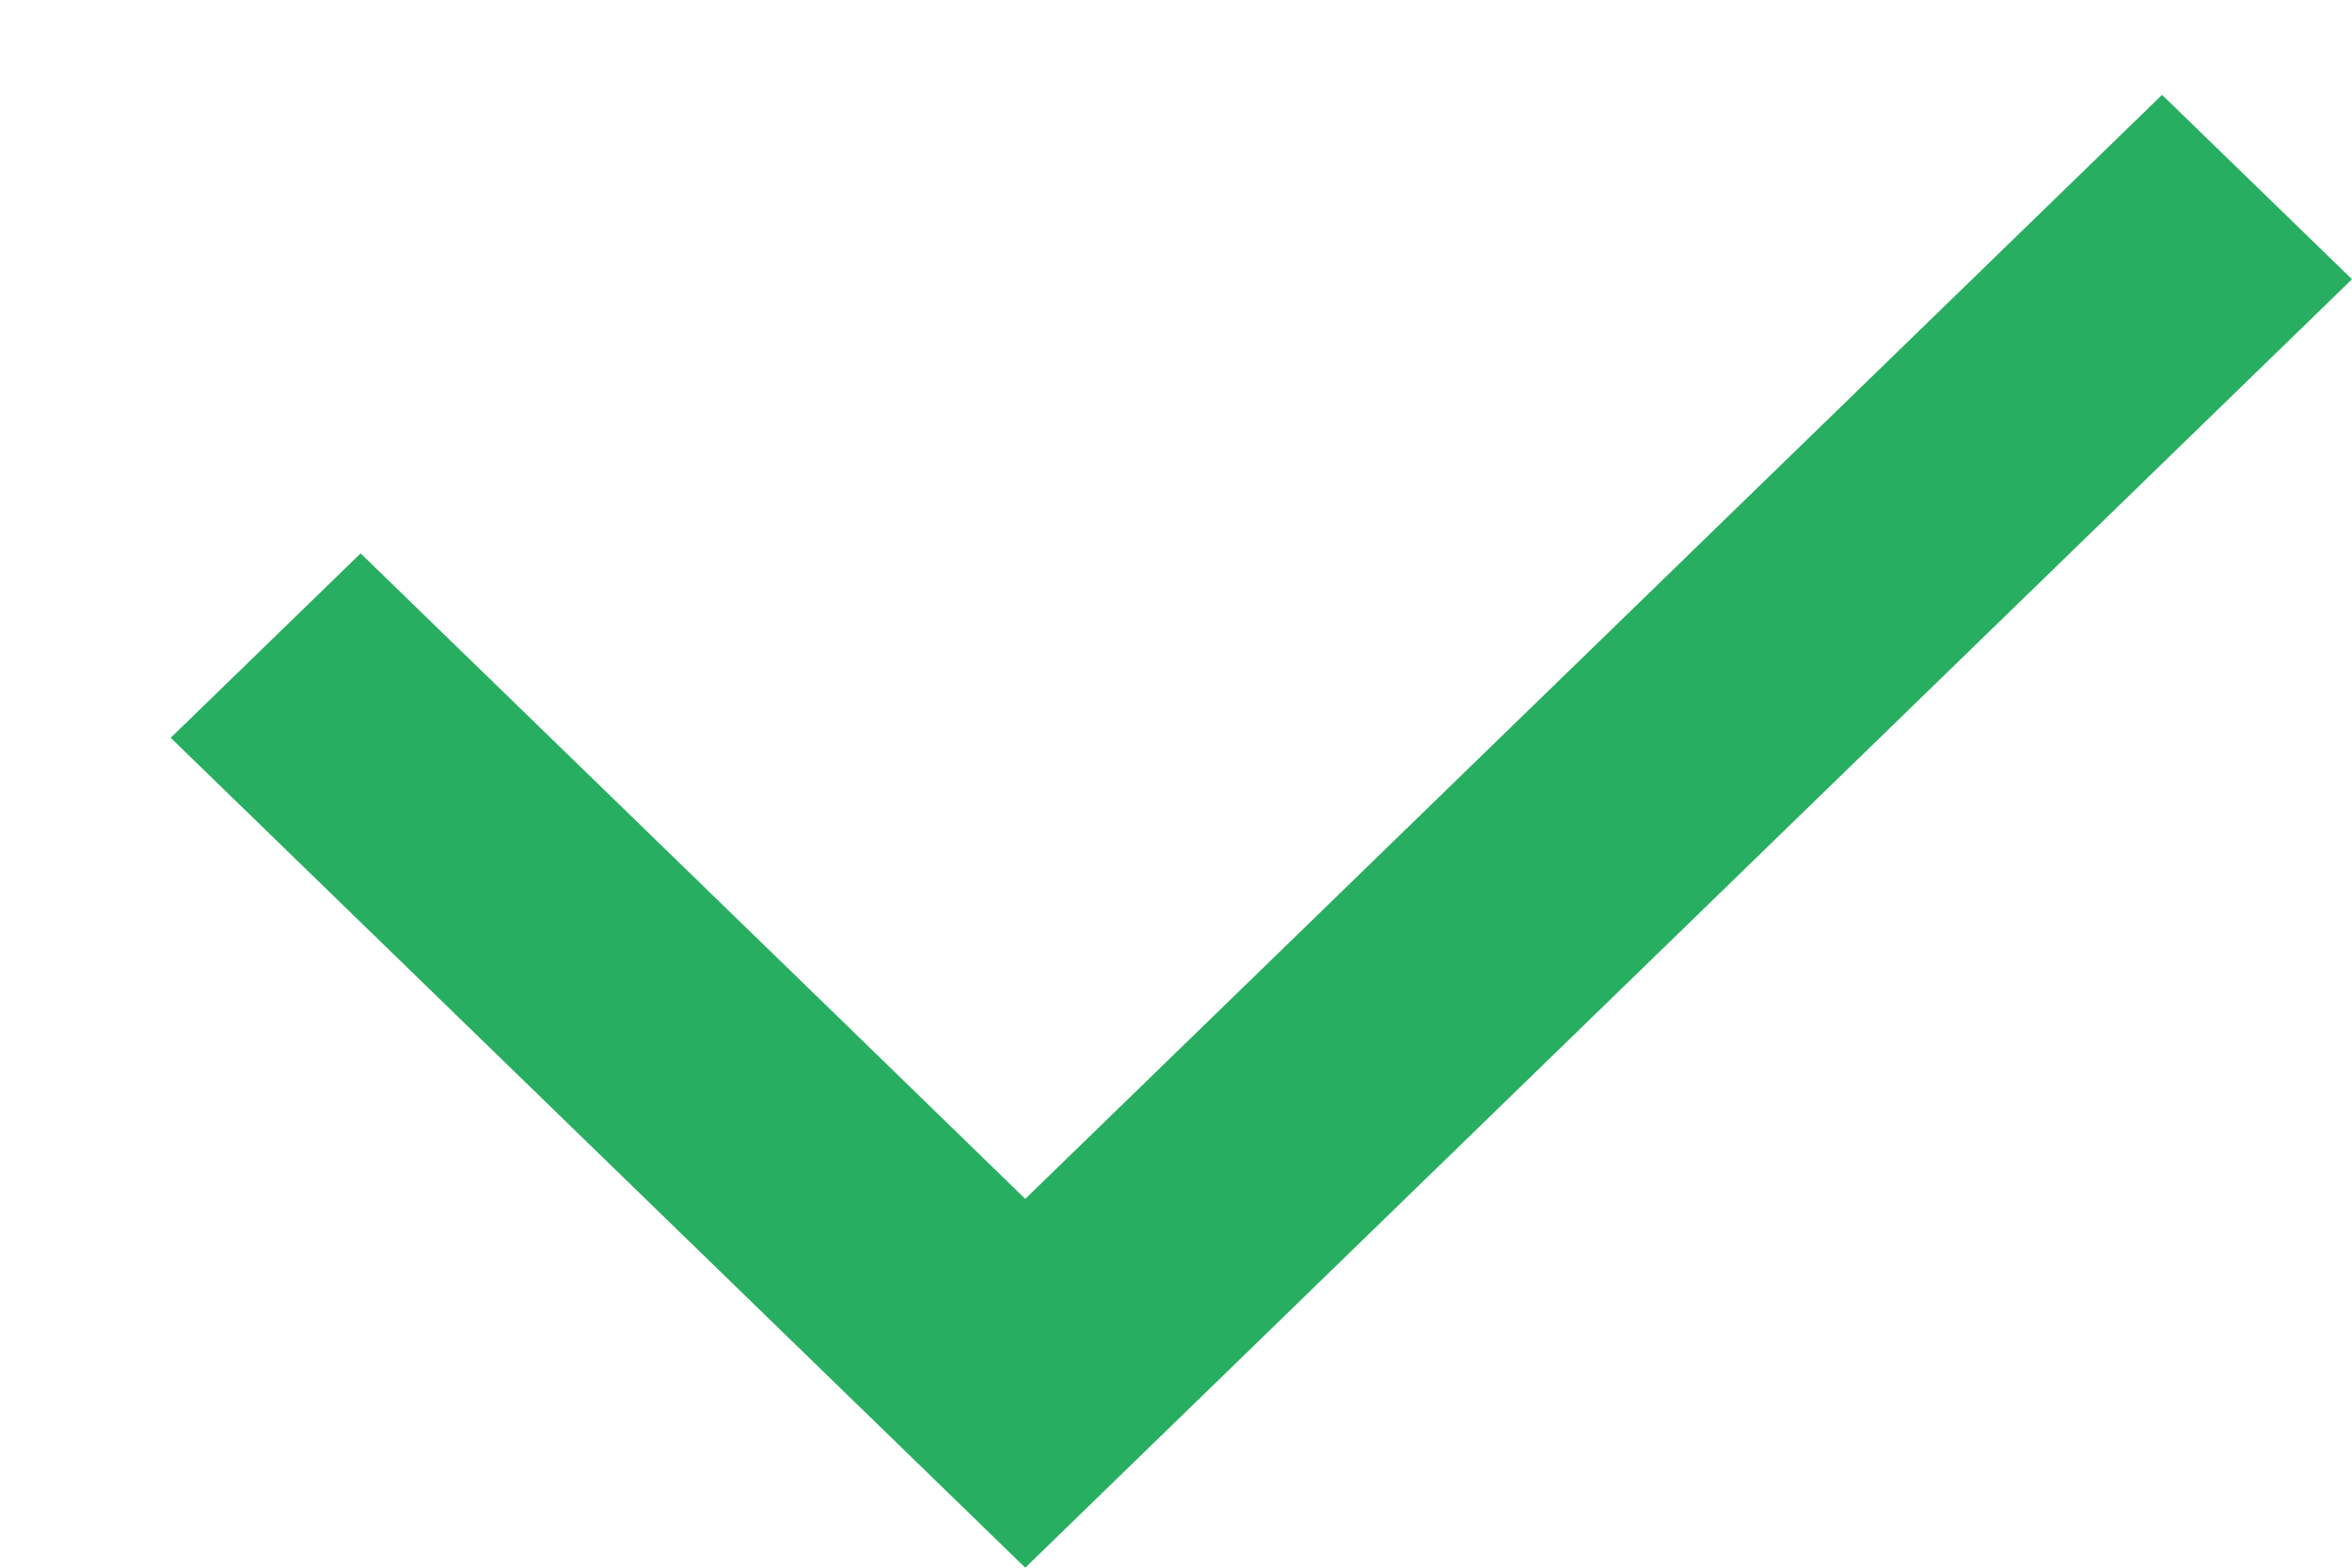
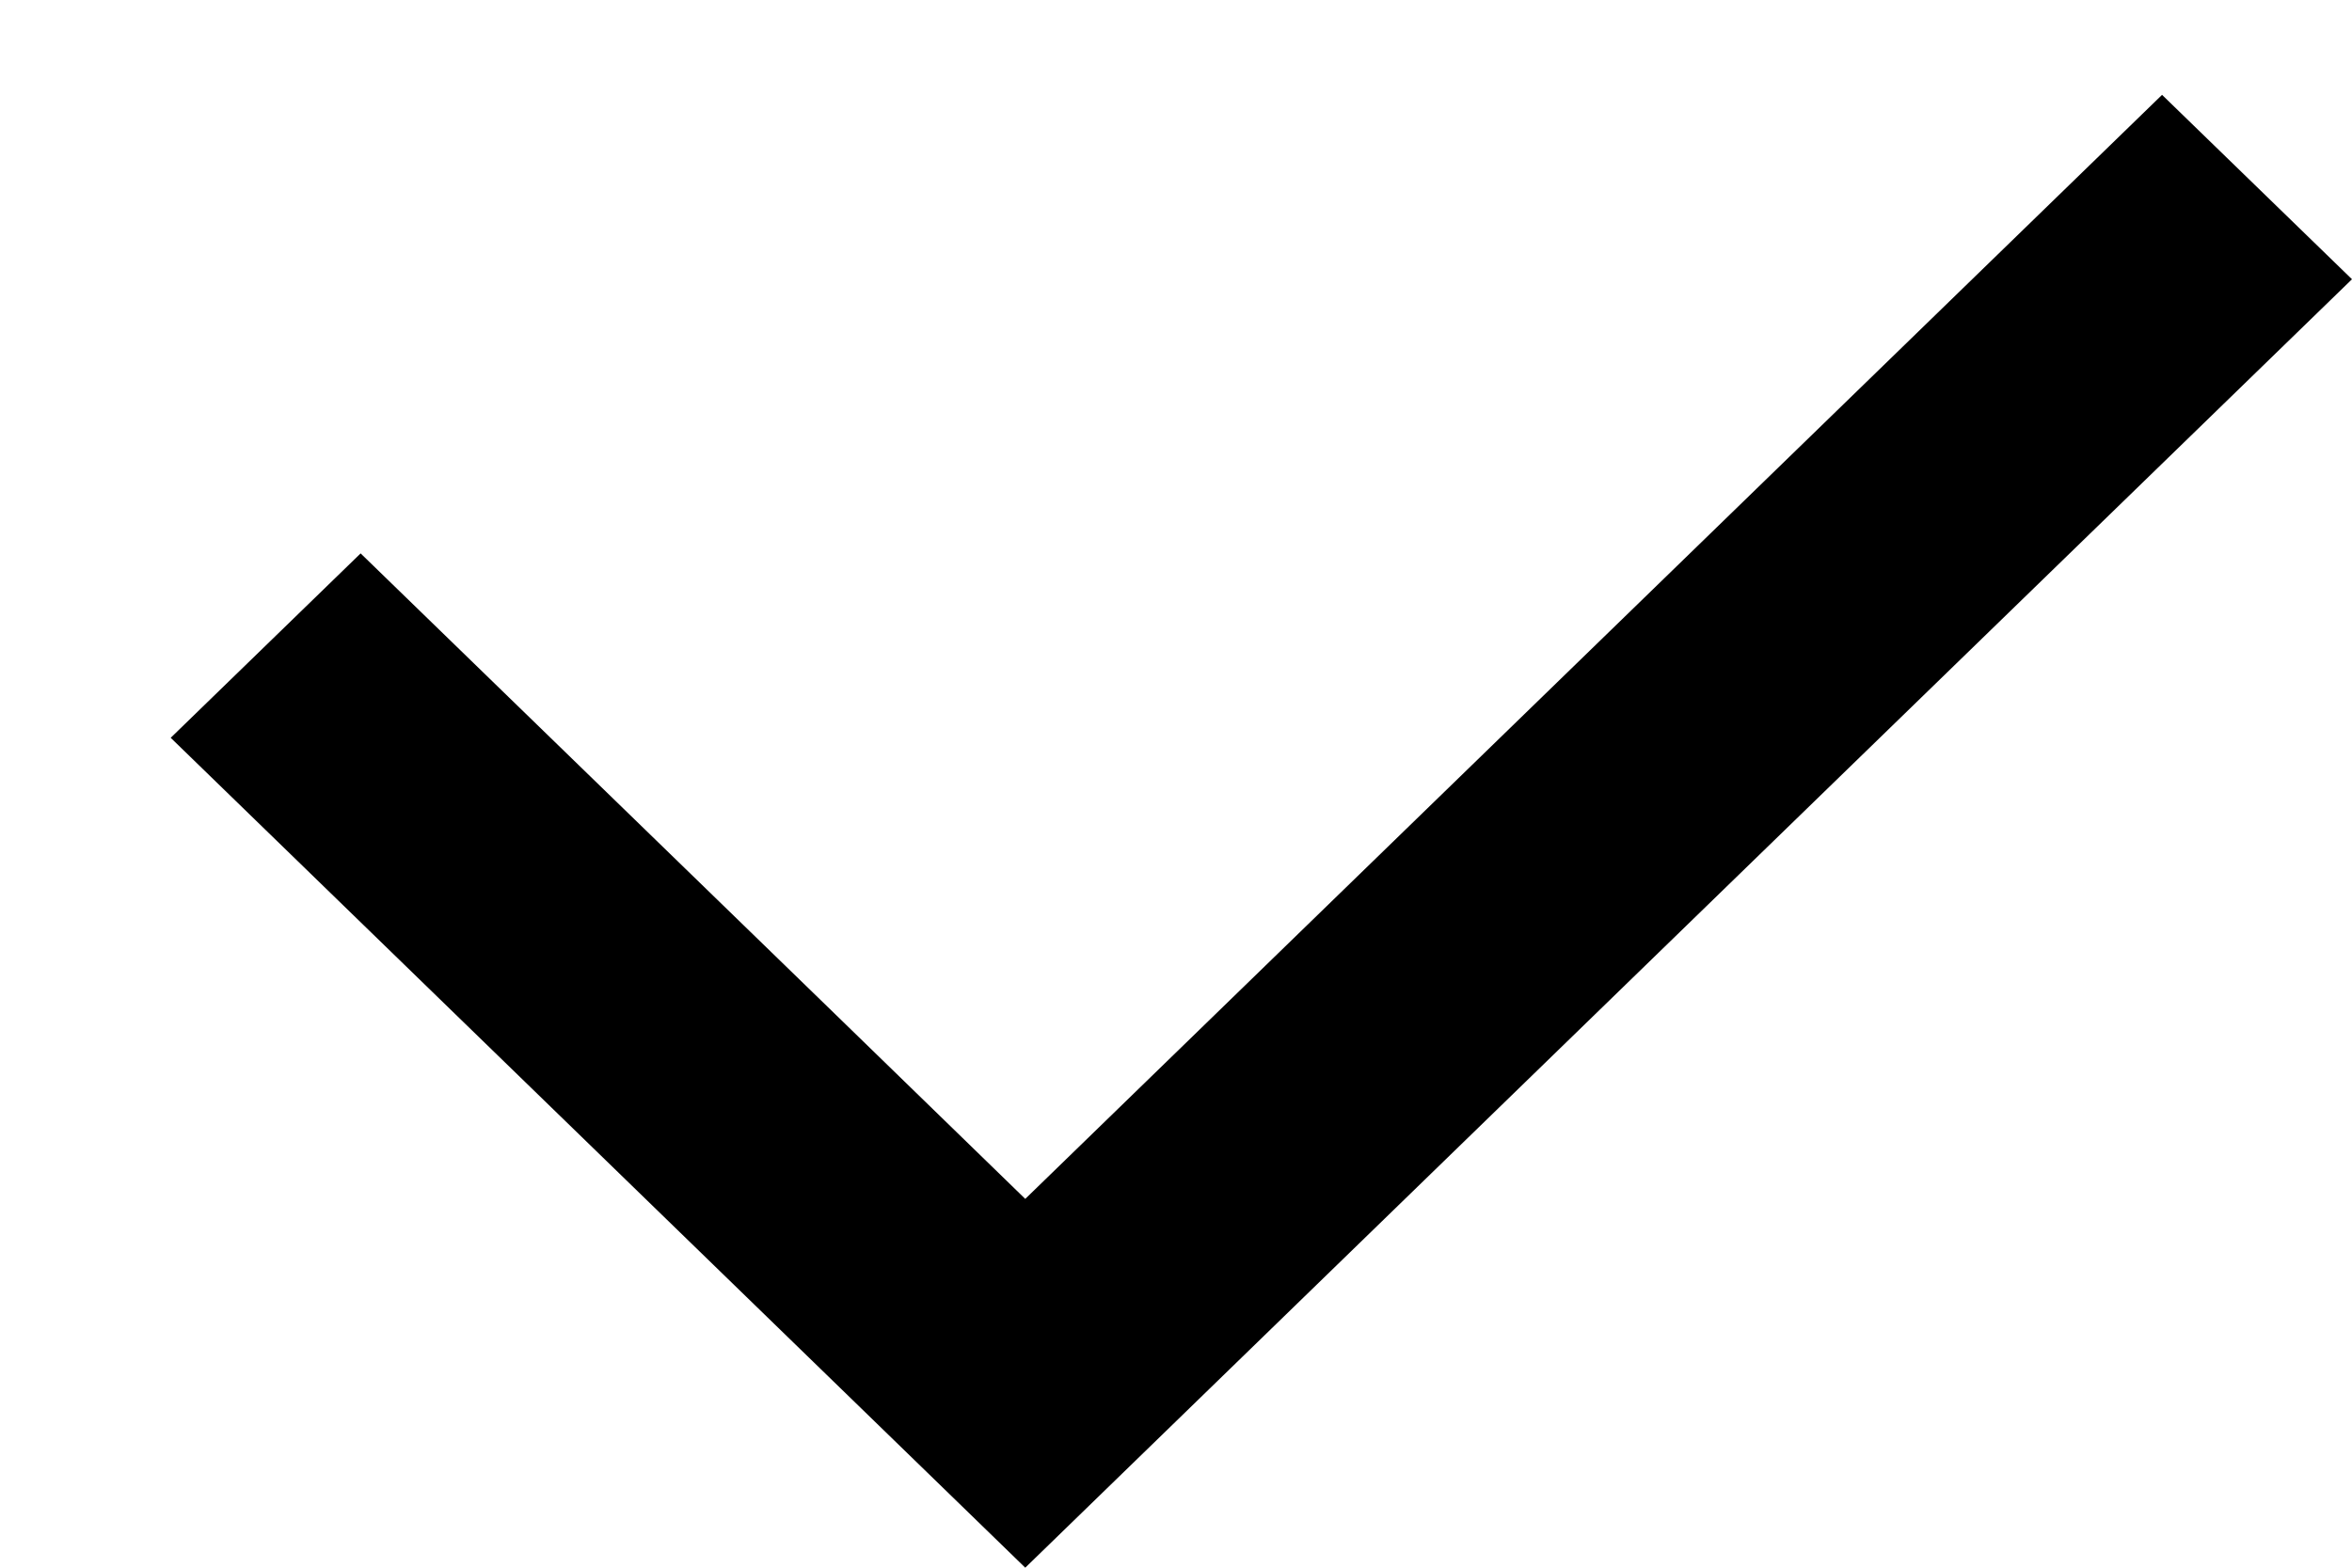
<svg xmlns="http://www.w3.org/2000/svg" width="12px" height="8px" viewBox="0 0 12 8" version="1.1">
  <g id="--Чат" stroke="none" stroke-width="1" fill="none" fill-rule="evenodd">
-     <g id="Чат---огистика-Copy-44" transform="translate(-551, -229)" fill="#27AE60" fill-rule="nonzero">
+     <g id="Чат---огистика-Copy-44" transform="translate(-551, -229)" fill="currentColor" fill-rule="nonzero">
      <g id="Group-12" transform="translate(244, 25)">
        <g id="Group-17-Copy-2" transform="translate(0, 116)">
          <g id="Group-17-Copy-3" transform="translate(15, 81)">
            <g id="Vector" transform="translate(292.8709, 5)">
              <polygon id="Shape" points="3.393 7.178 4.36 8.118 10.16 2.484 11.129 3.425 4.36 10 -5.68434189e-14 5.765 0.969 4.824 2.425 6.238 3.393 7.178" />
            </g>
          </g>
        </g>
      </g>
    </g>
  </g>
</svg>
